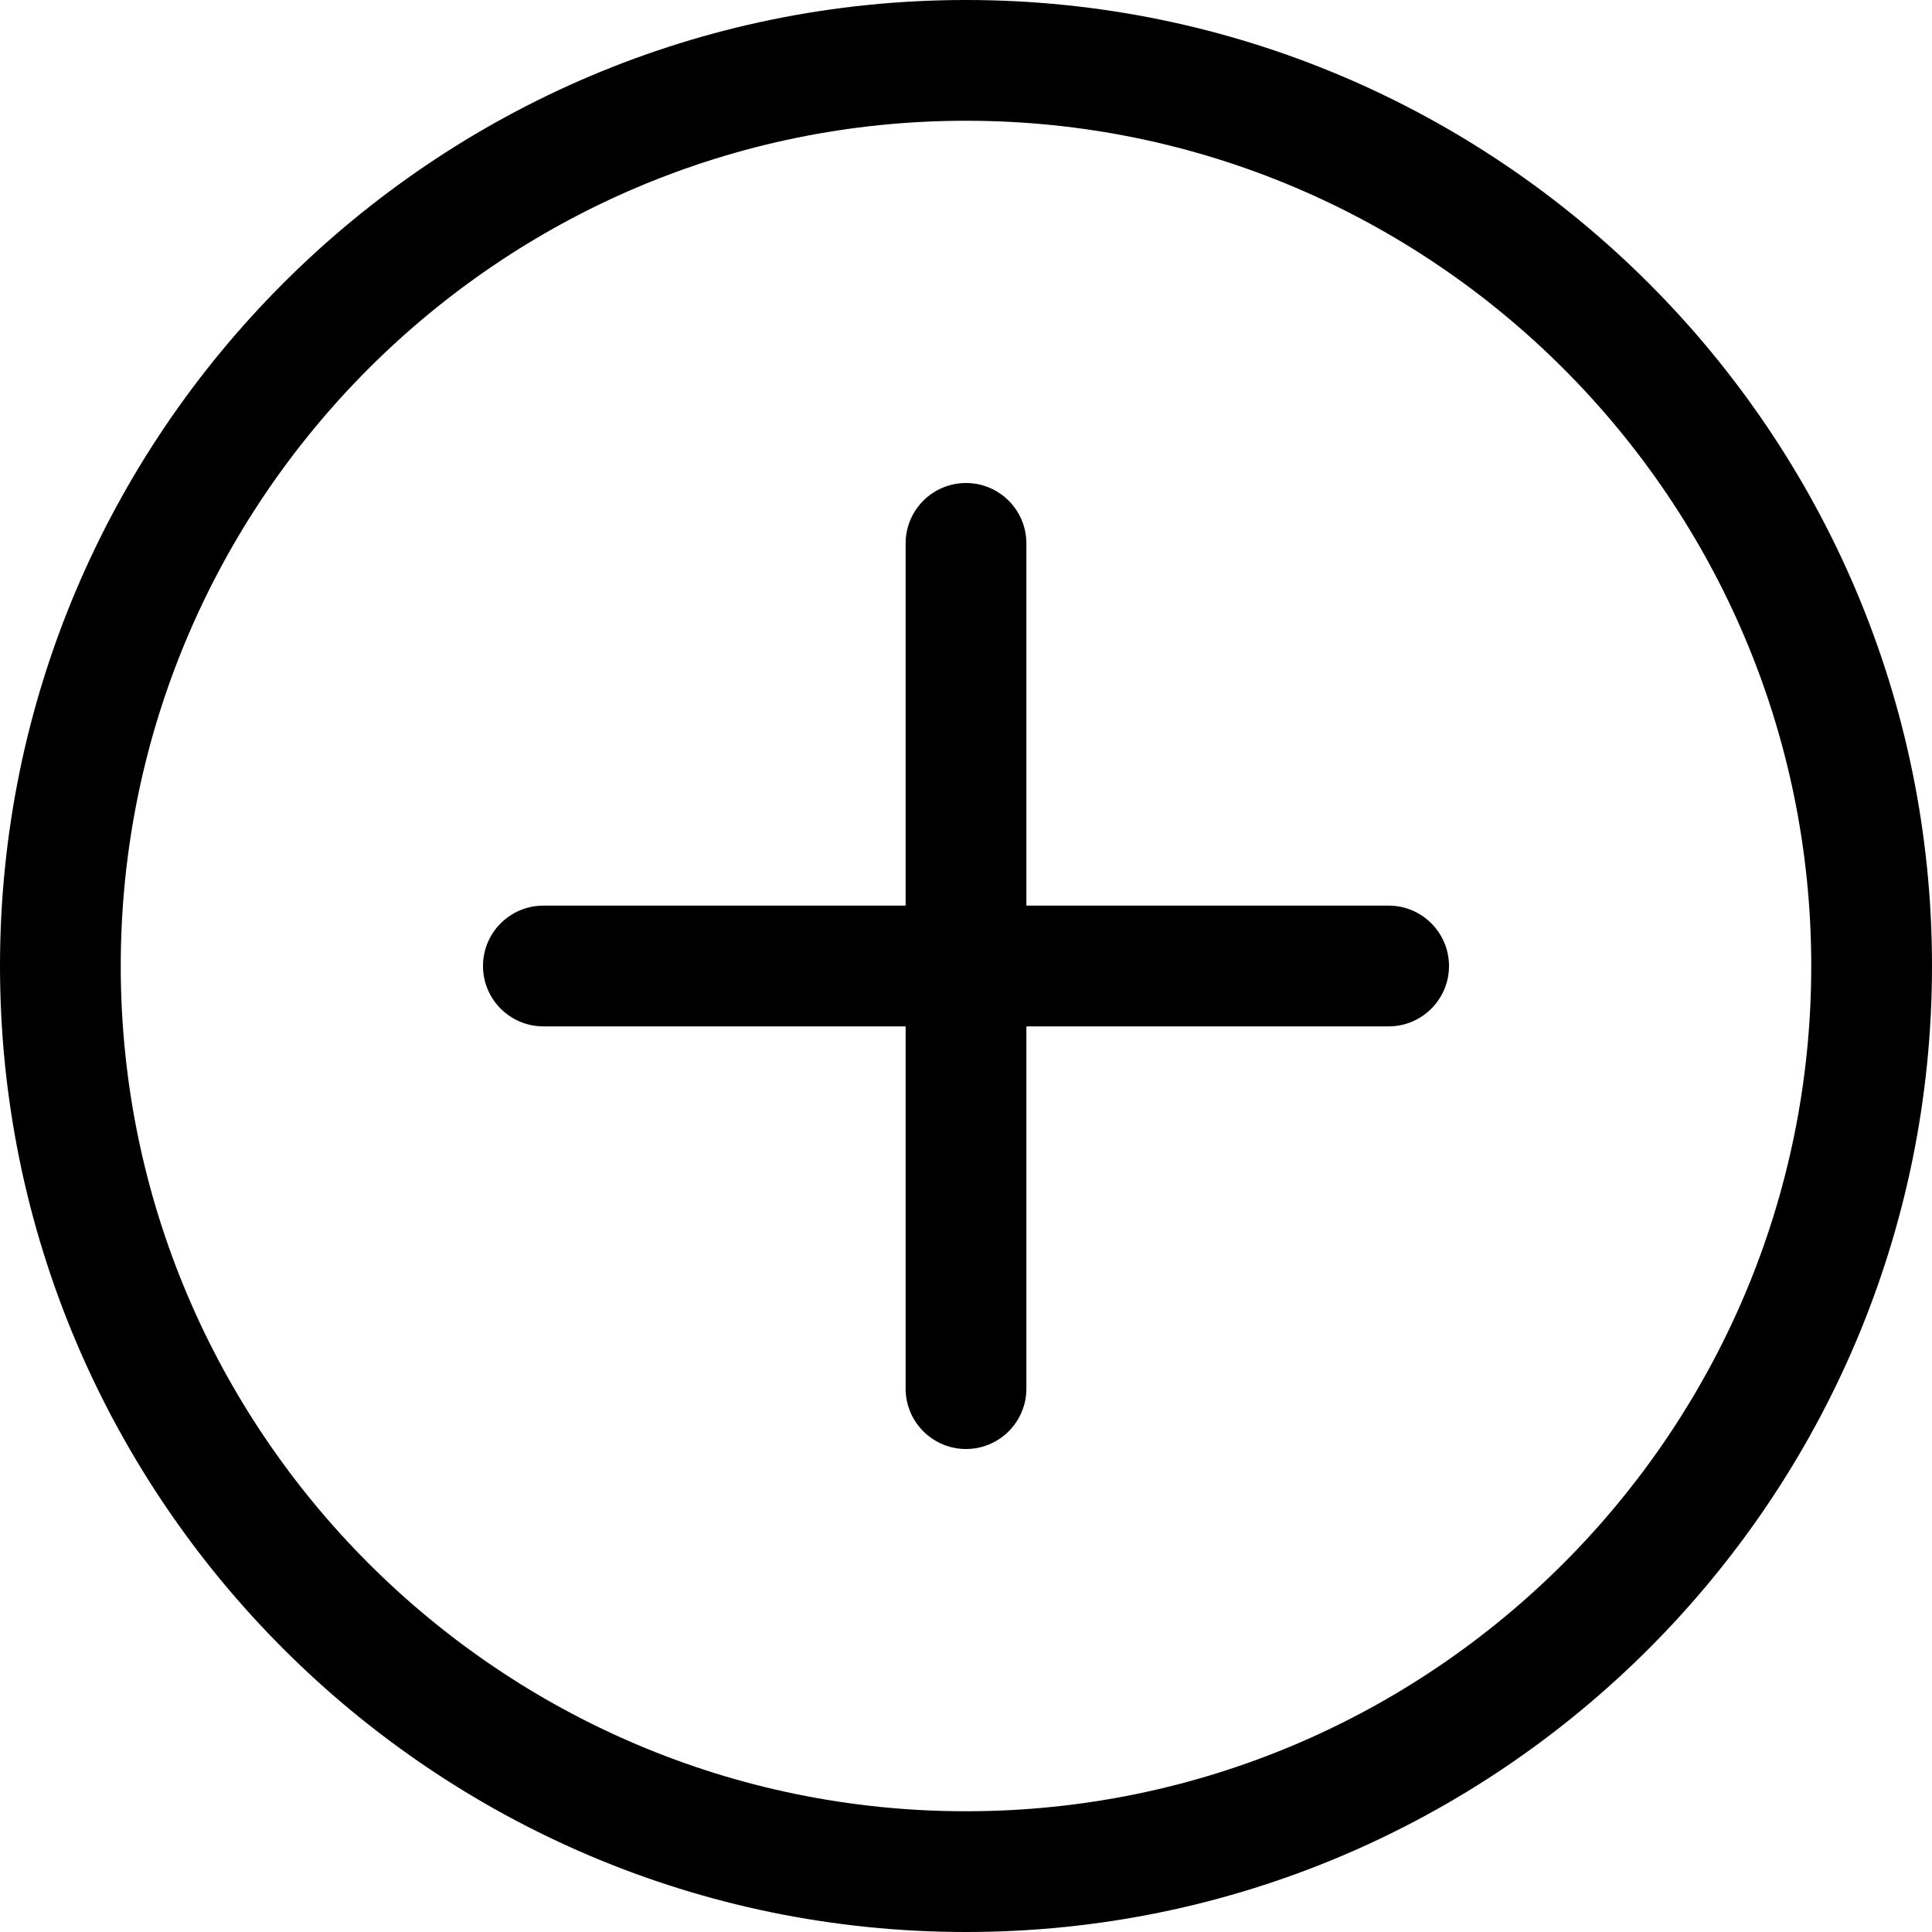
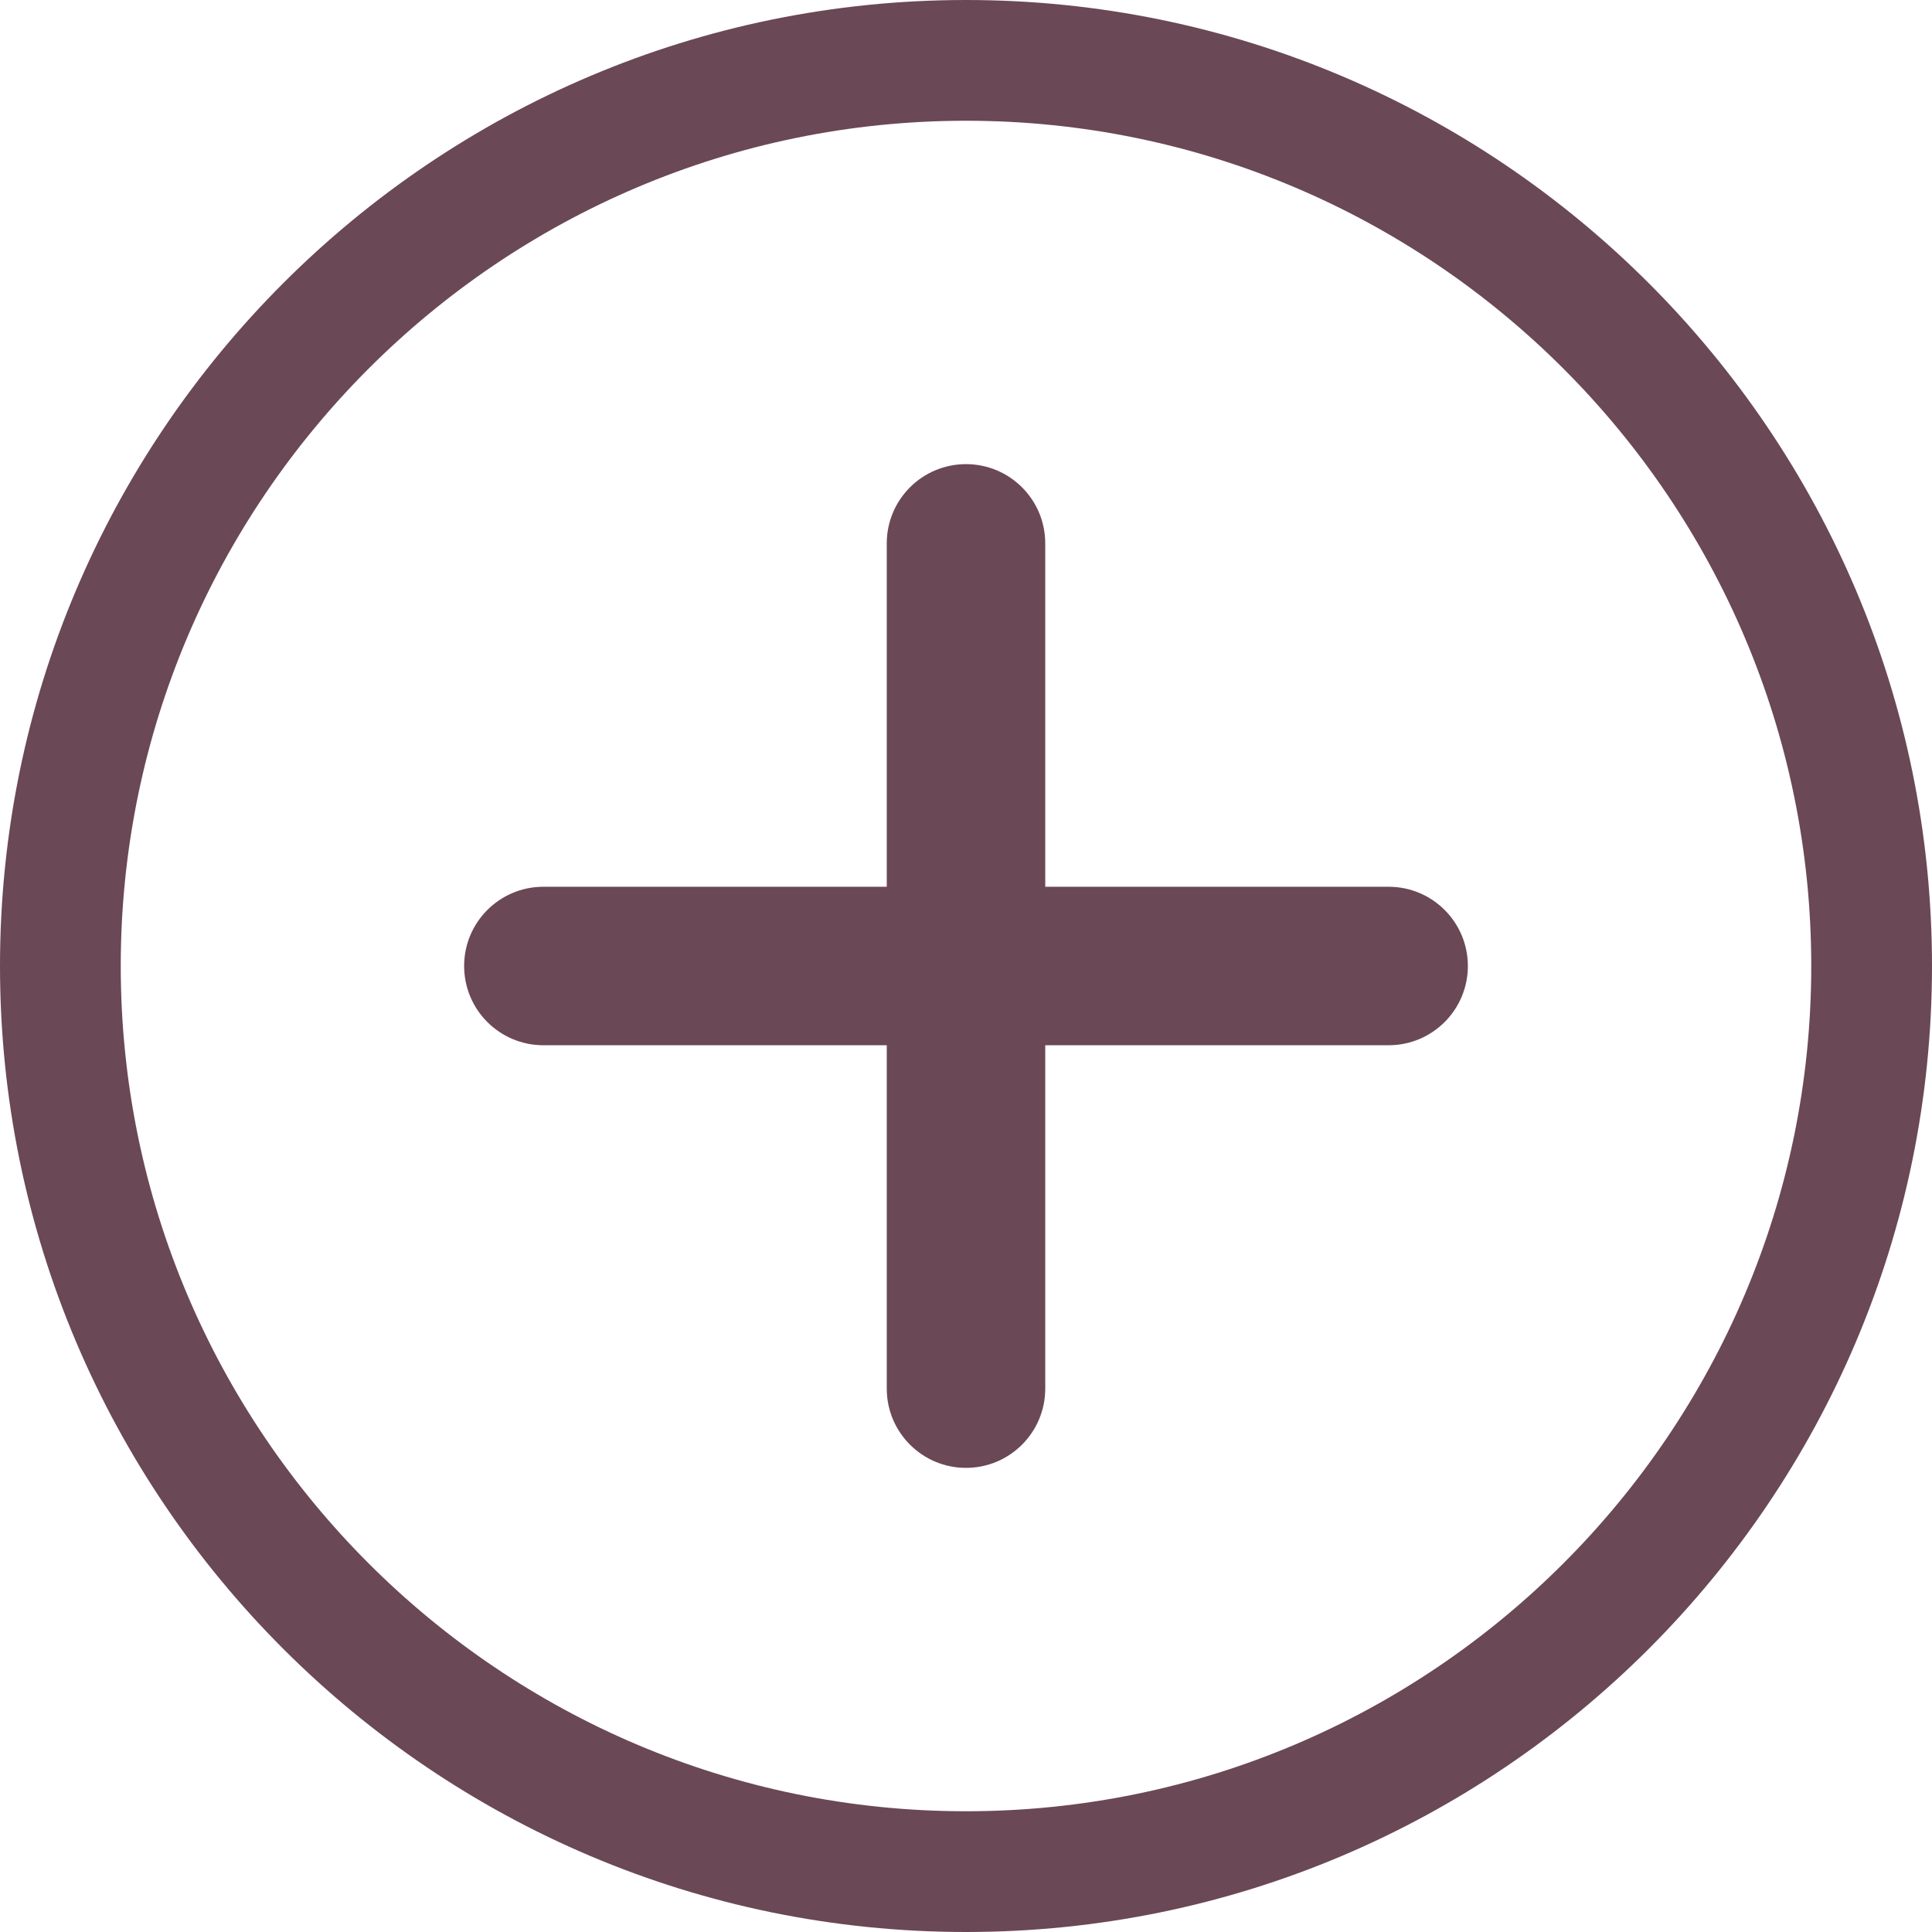
- <svg xmlns="http://www.w3.org/2000/svg" height="512px" viewBox="0 0 512 512" width="512px">
+ <svg xmlns="http://www.w3.org/2000/svg" version="1.1" id="Capa_1" x="0px" y="0px" viewBox="0 0 512 512" style="enable-background:new 0 0 512 512;" xml:space="preserve">
+   <style type="text/css">
+ 	.st0{fill:#6B4856;}
+ </style>
  <g>
-     <path d="m256 512c-141.164 0-256-114.836-256-256s114.836-256 256-256 256 114.836 256 256-114.836 256-256 256zm0-480c-123.52 0-224 100.48-224 224s100.48 224 224 224 224-100.48 224-224-100.48-224-224-224zm0 0" data-original="#000000" class="active-path" data-old_color="#000000" fill="#000000" />
-     <path d="m368 272h-224c-8.832 0-16-7.168-16-16s7.168-16 16-16h224c8.832 0 16 7.168 16 16s-7.168 16-16 16zm0 0" data-original="#000000" class="active-path" data-old_color="#000000" fill="#000000" />
-     <path d="m256 384c-8.832 0-16-7.168-16-16v-224c0-8.832 7.168-16 16-16s16 7.168 16 16v224c0 8.832-7.168 16-16 16zm0 0" data-original="#000000" class="active-path" data-old_color="#000000" fill="#000000" />
+     <path class="st0" d="M256,512C114.8,512,0,397.2,0,256S114.8,0,256,0s256,114.8,256,256S397.2,512,256,512z M256,32   C132.5,32,32,132.5,32,256s100.5,224,224,224s224-100.5,224-224S379.5,32,256,32z" />
+     <path class="st0" d="M368,235h-91v-91c0-11.6-9.4-21-21-21c-11.6,0-21,9.4-21,21v91h-91c-11.6,0-21,9.4-21,21c0,11.6,9.4,21,21,21   h91v91c0,11.6,9.4,21,21,21c11.6,0,21-9.4,21-21v-91h91c11.6,0,21-9.4,21-21C389,244.4,379.6,235,368,235z" />
  </g>
</svg>
